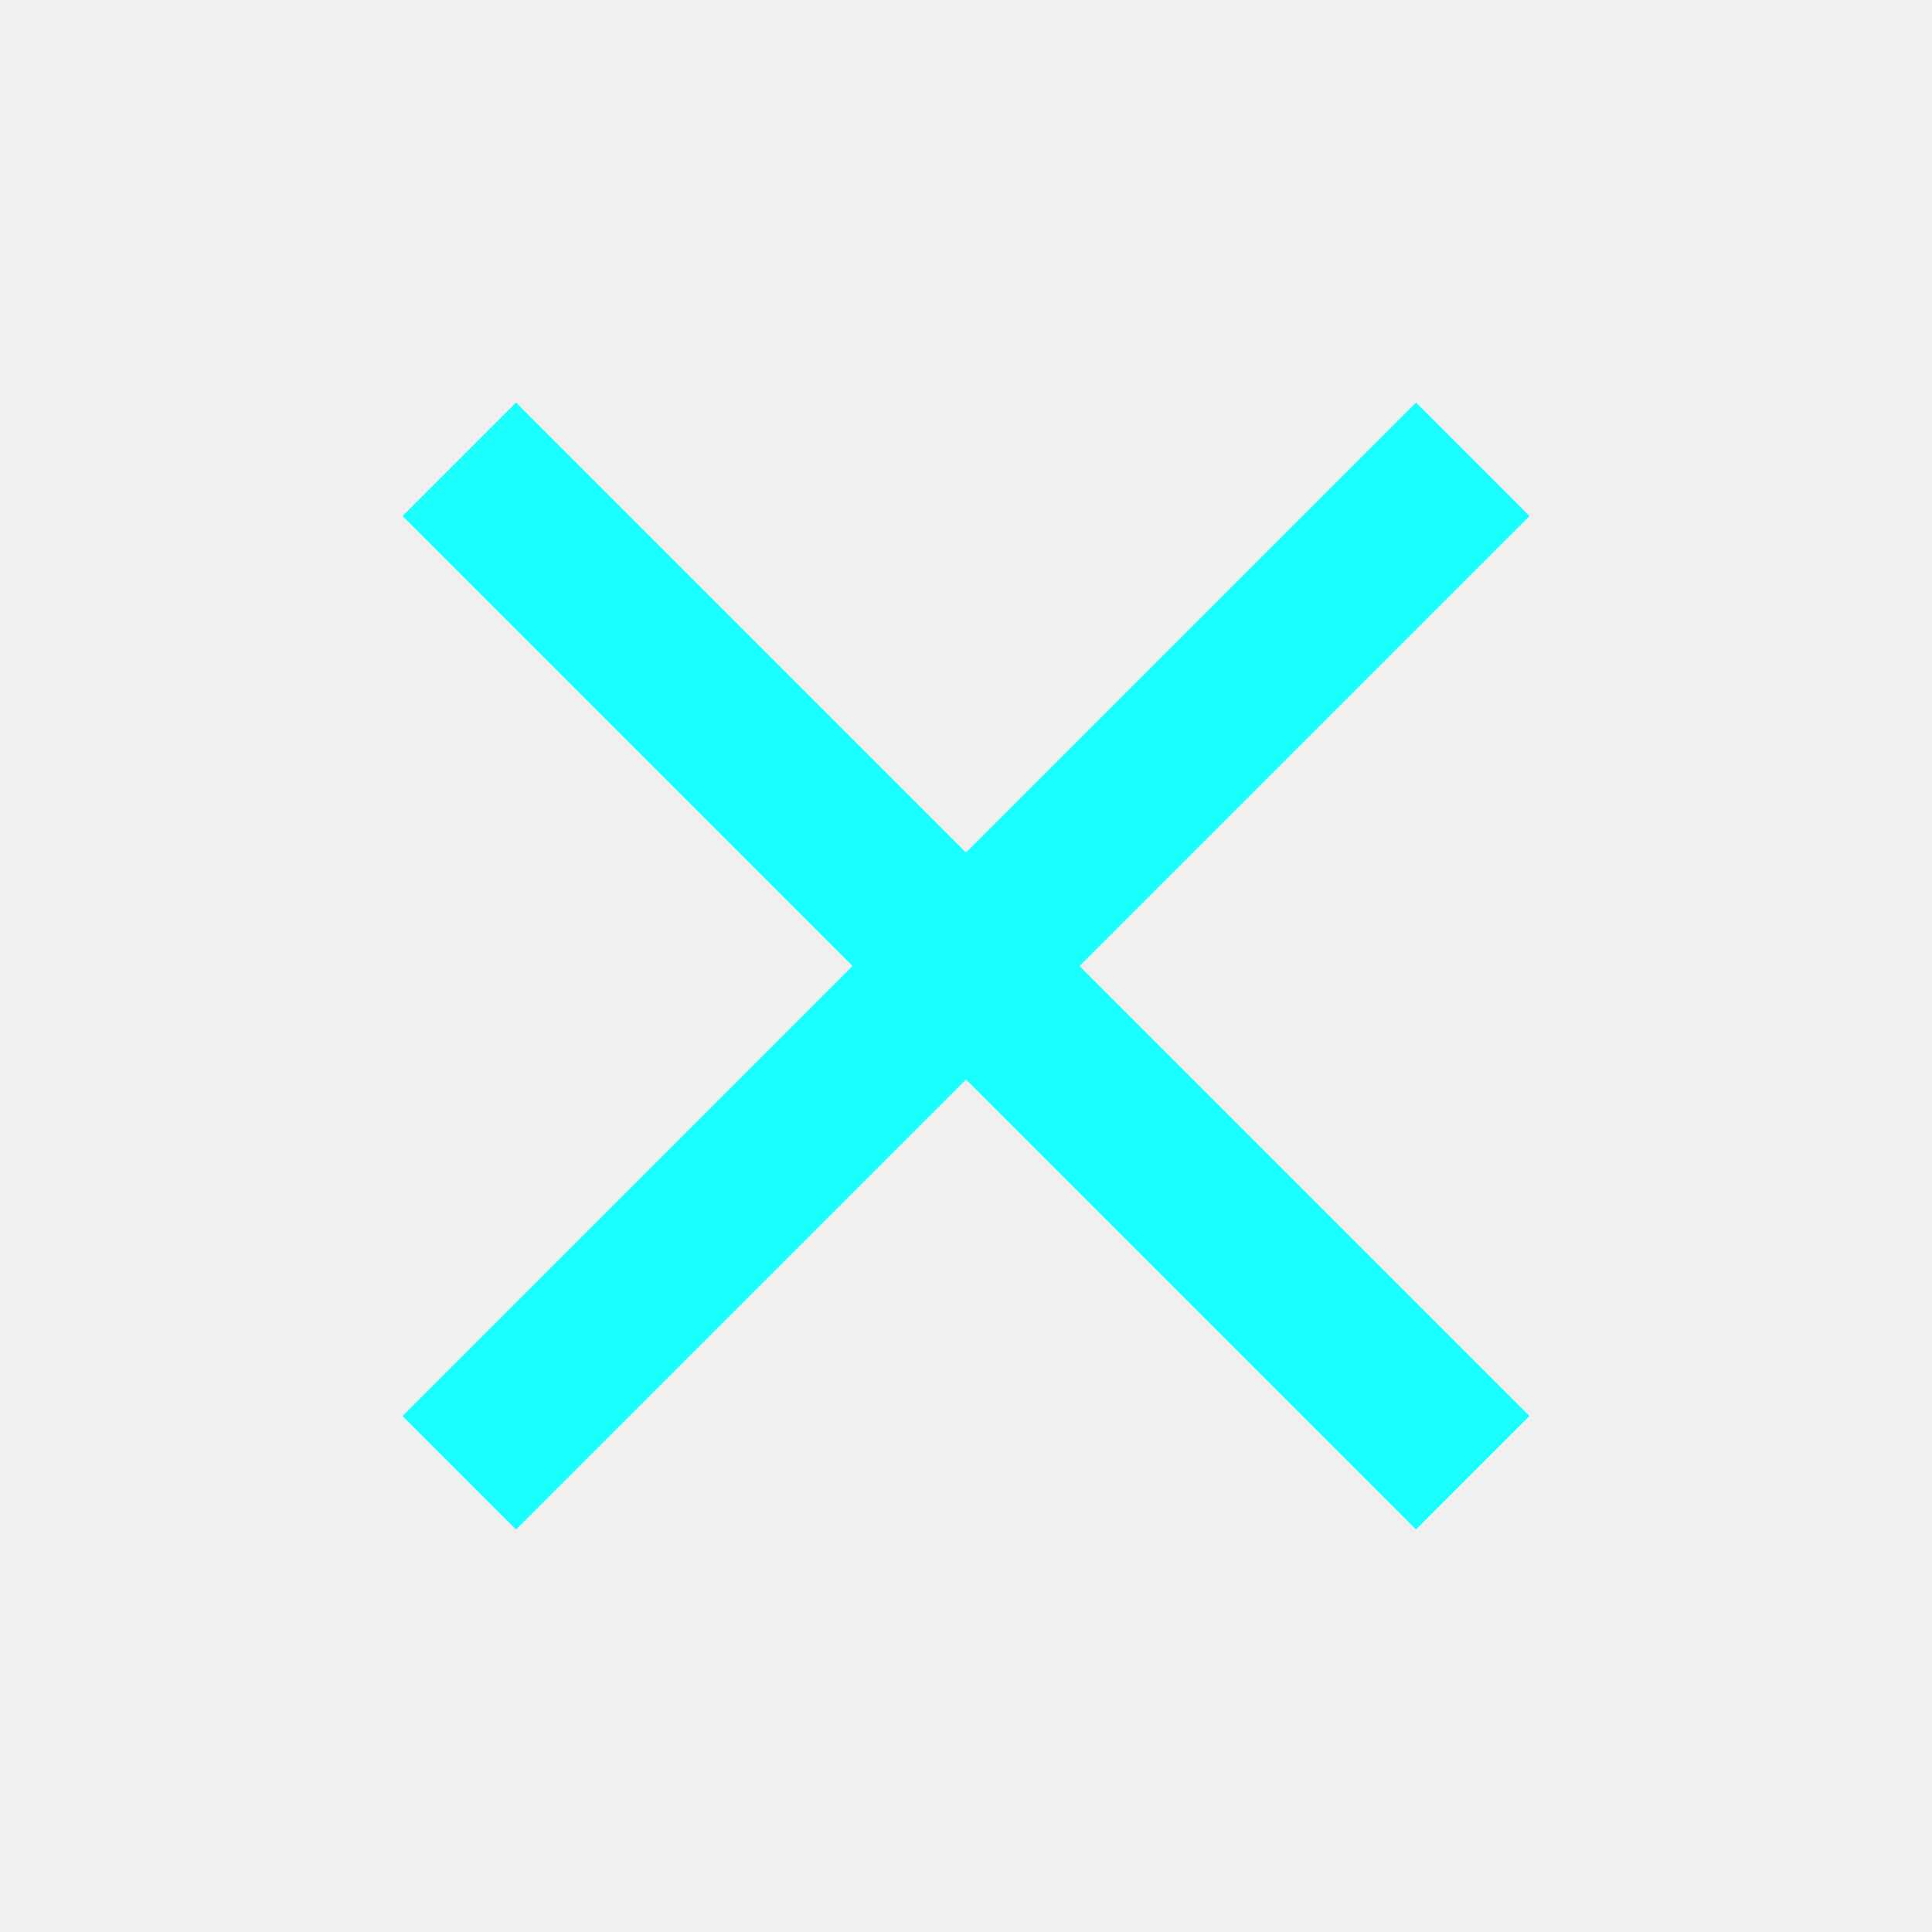
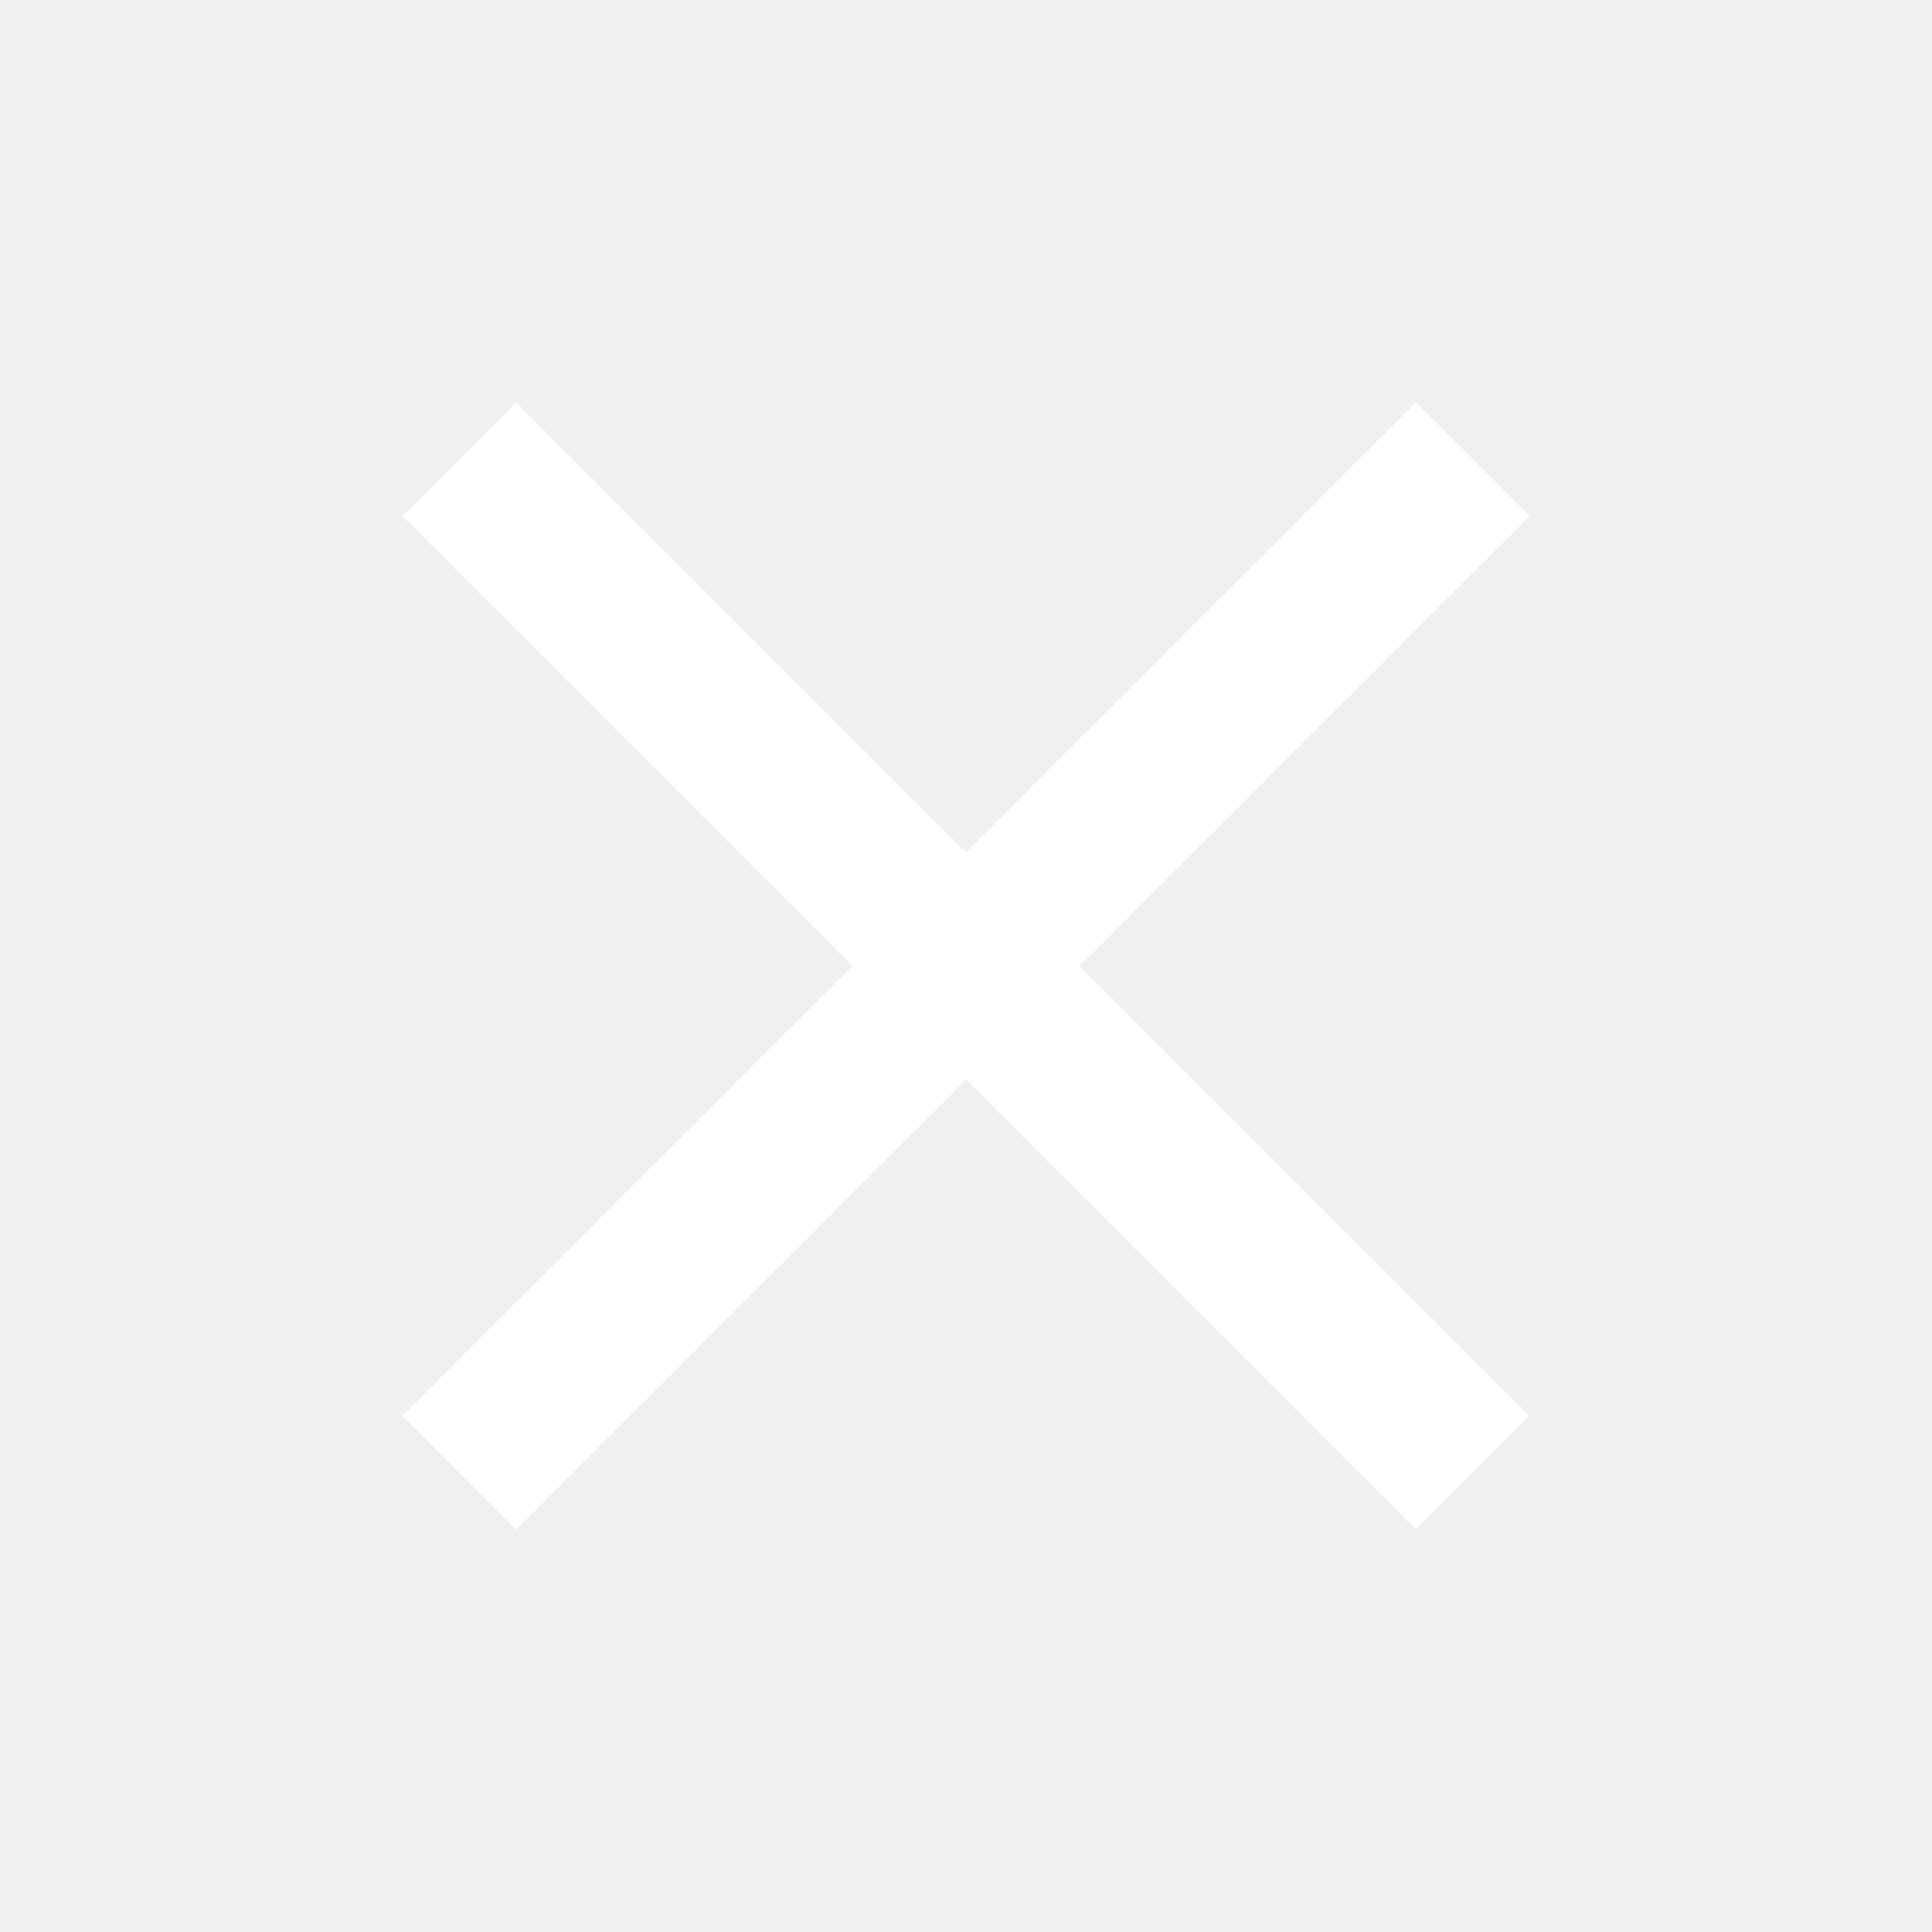
- <svg xmlns="http://www.w3.org/2000/svg" viewBox="0 0 24 24" class="undefined ns-fill-0" fill="#18ffff" width="32" height="32">
+ <svg xmlns="http://www.w3.org/2000/svg" viewBox="0 0 24 24" class="undefined ns-fill-0" fill="#ffffff" width="32" height="32">
  <path d="M19 6.41L17.59 5L12 10.59L6.41 5L5 6.41L10.59 12L5 17.59L6.41 19L12 13.41L17.59 19L19 17.59L13.41 12L19 6.41z" />
</svg>
